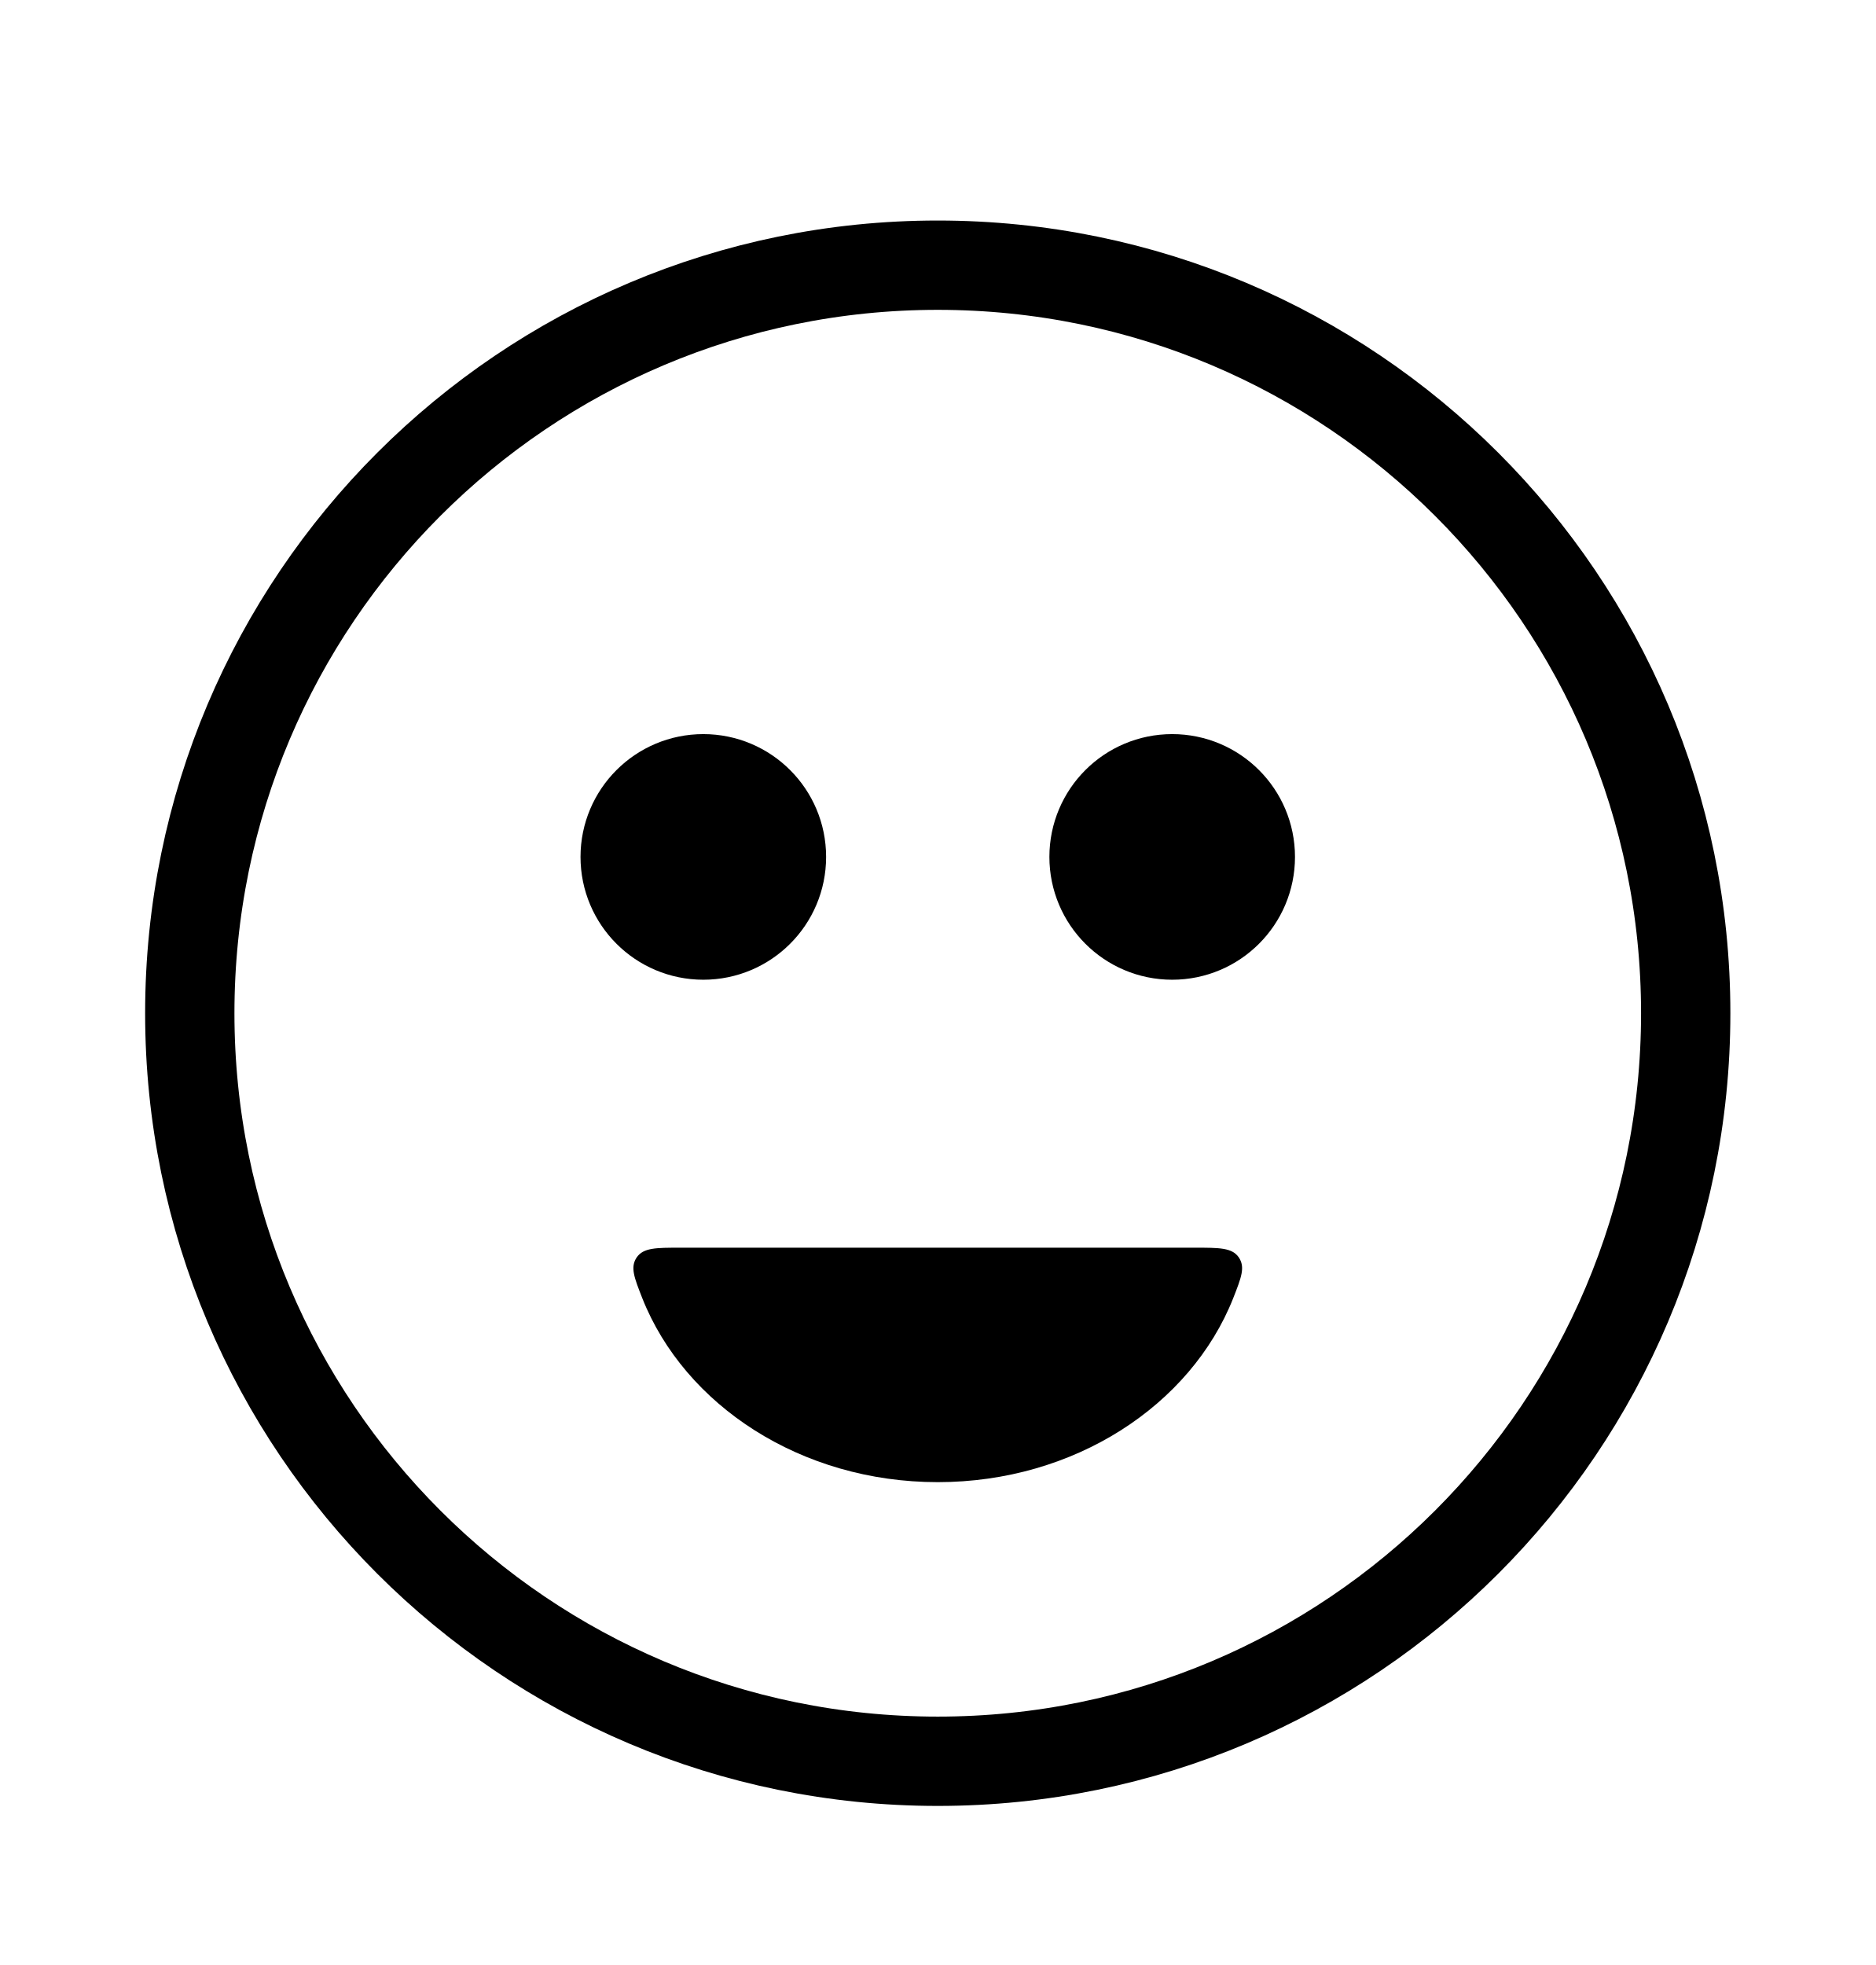
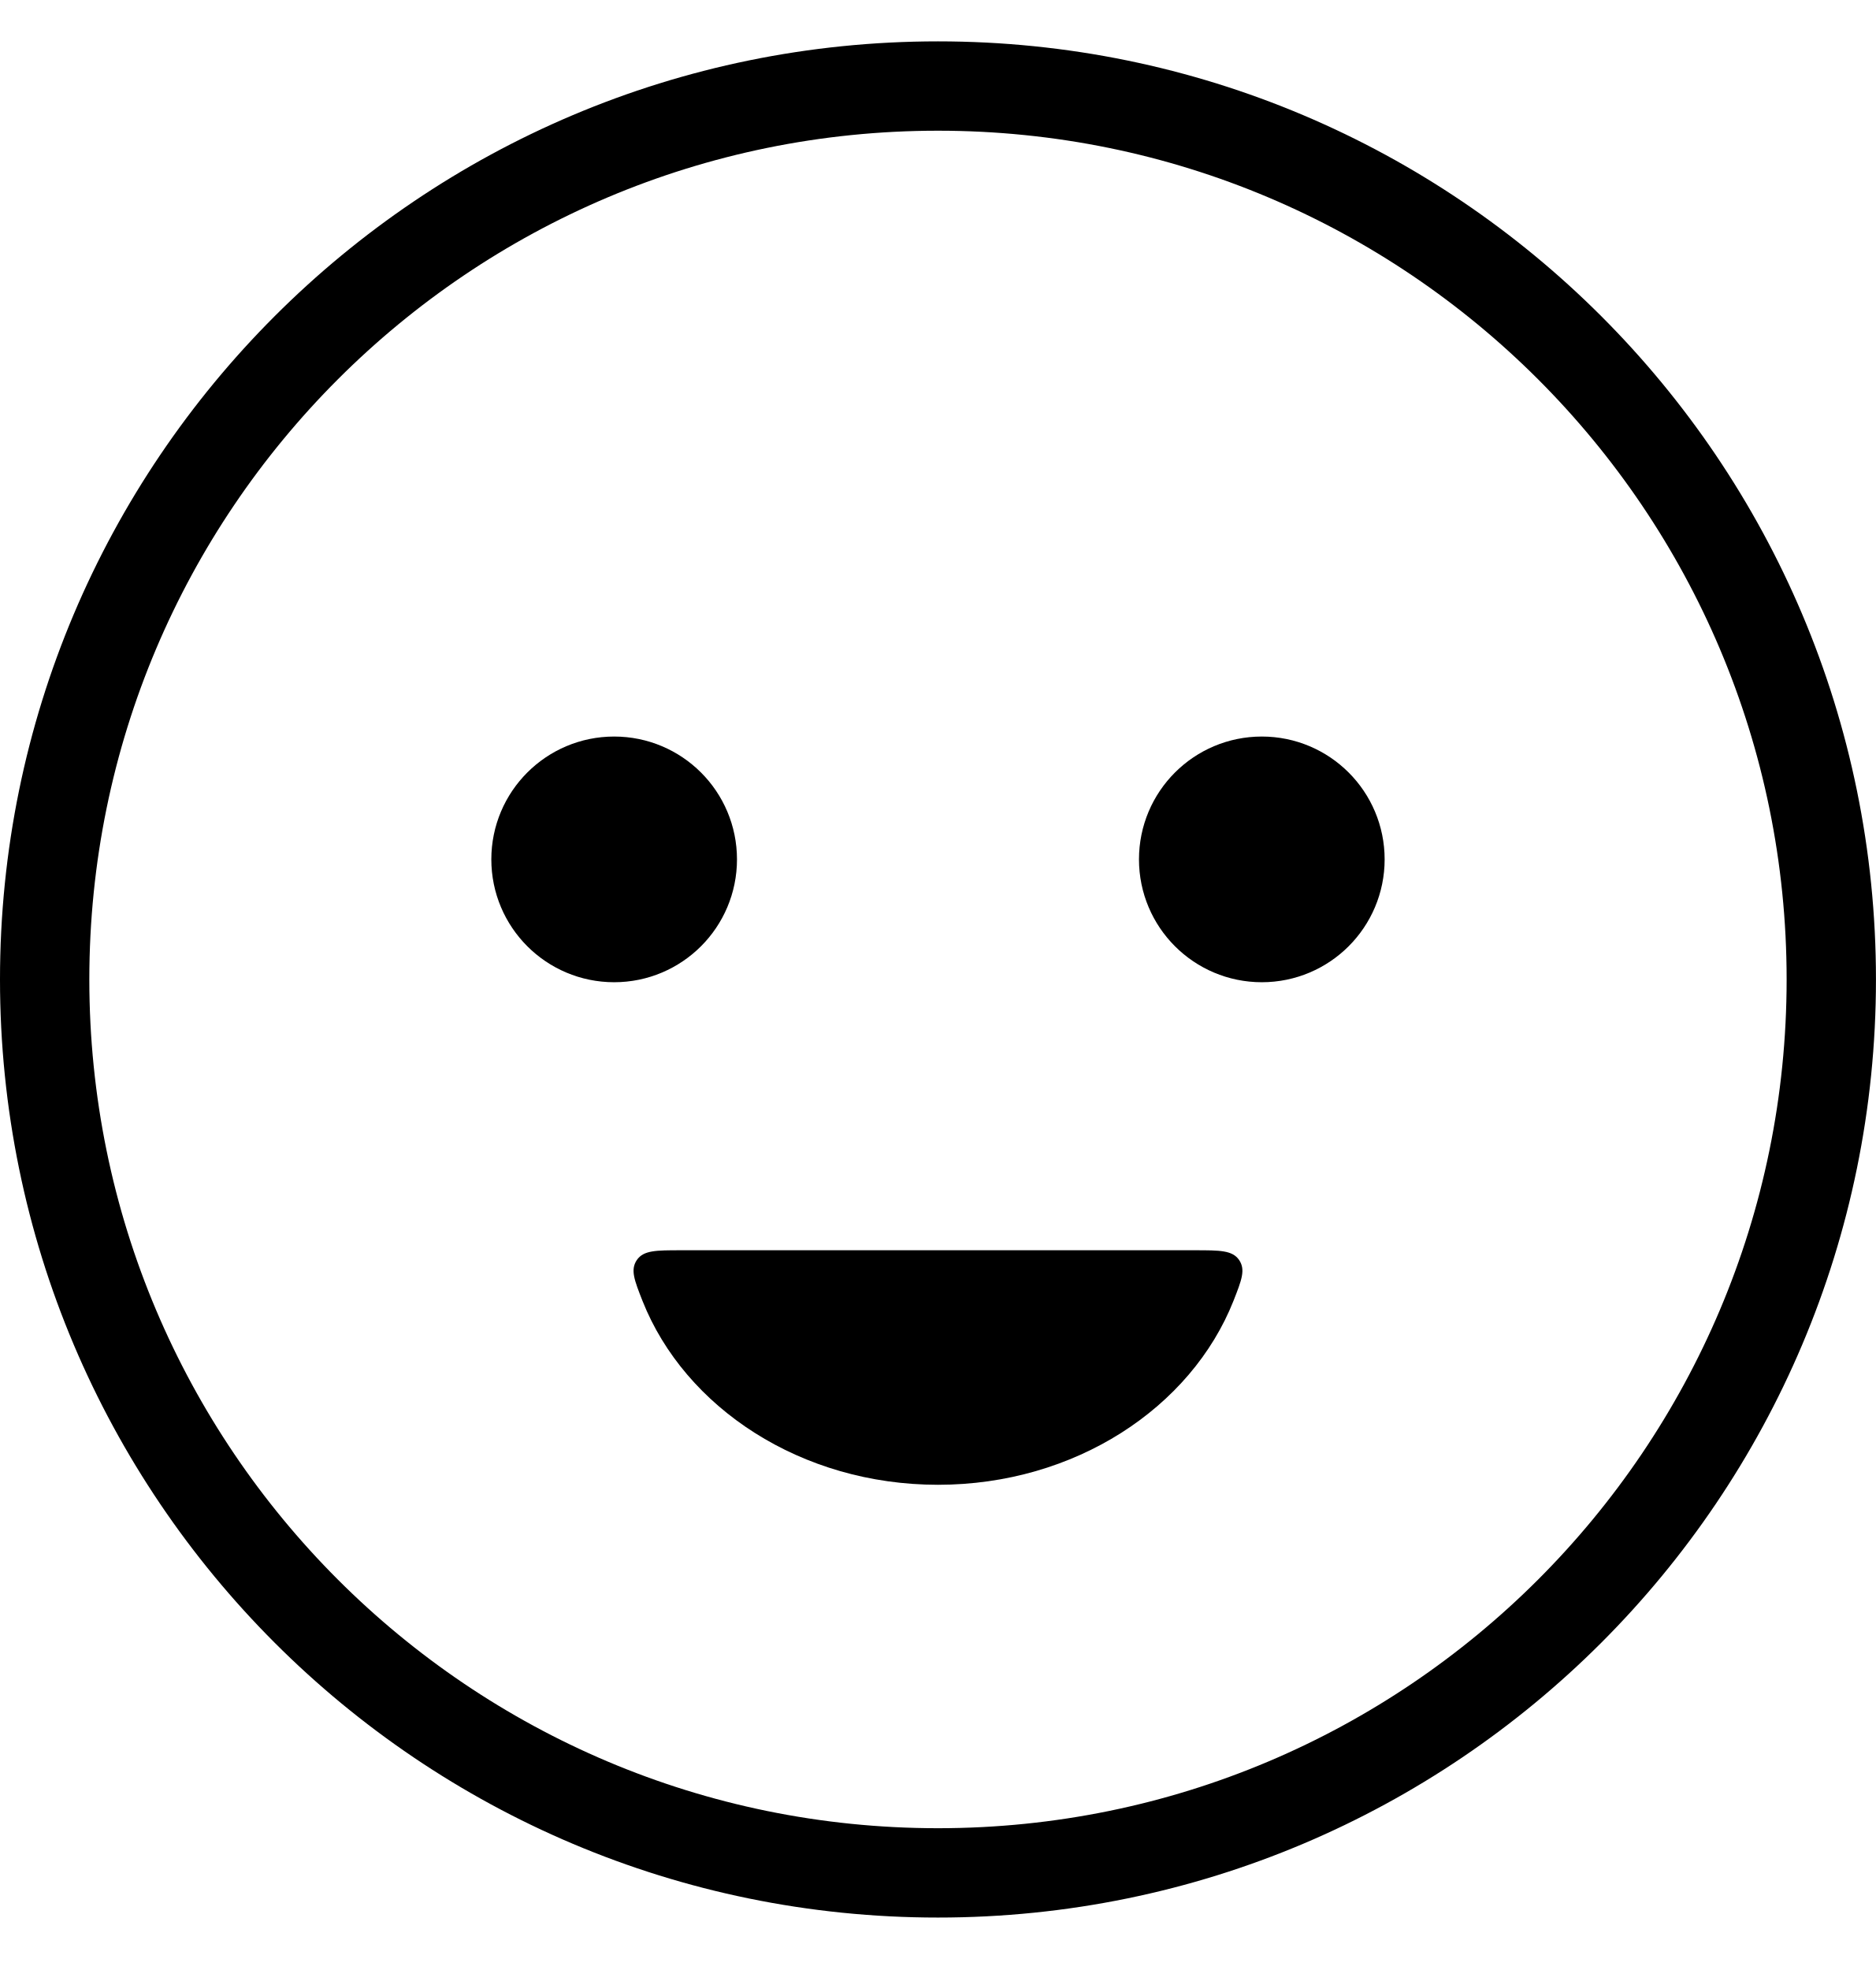
- <svg xmlns="http://www.w3.org/2000/svg" width="21" height="22" viewBox="0 0 21 22" fill="none">
-   <circle cx="10.5" cy="11.344" r="8.375" stroke="currentColor" stroke-linecap="round" />
-   <circle cx="7.875" cy="9.594" r="0.875" fill="currentColor" stroke="currentColor" stroke-linecap="round" />
-   <circle cx="13.125" cy="9.594" r="0.875" fill="currentColor" stroke="currentColor" stroke-linecap="round" />
+ <svg xmlns="http://www.w3.org/2000/svg" width="20" height="21" viewBox="0 0 21 22" fill="none">
+   <circle cx="10.5" cy="10.938" r="10" stroke="currentColor" stroke-linecap="round" />
+   <circle cx="6.875" cy="9.594" r="0.875" fill="currentColor" stroke="currentColor" stroke-linecap="round" />
+   <circle cx="14.125" cy="9.594" r="0.875" fill="currentColor" stroke="currentColor" stroke-linecap="round" />
  <path fill-rule="evenodd" clip-rule="evenodd" d="M7.624 13.969C7.344 13.969 7.204 13.969 7.129 14.078C7.055 14.188 7.101 14.303 7.192 14.535C7.667 15.733 8.969 16.594 10.5 16.594C12.031 16.594 13.333 15.733 13.808 14.535C13.899 14.303 13.945 14.188 13.871 14.078C13.796 13.969 13.656 13.969 13.376 13.969H7.624Z" fill="currentColor" />
</svg>
